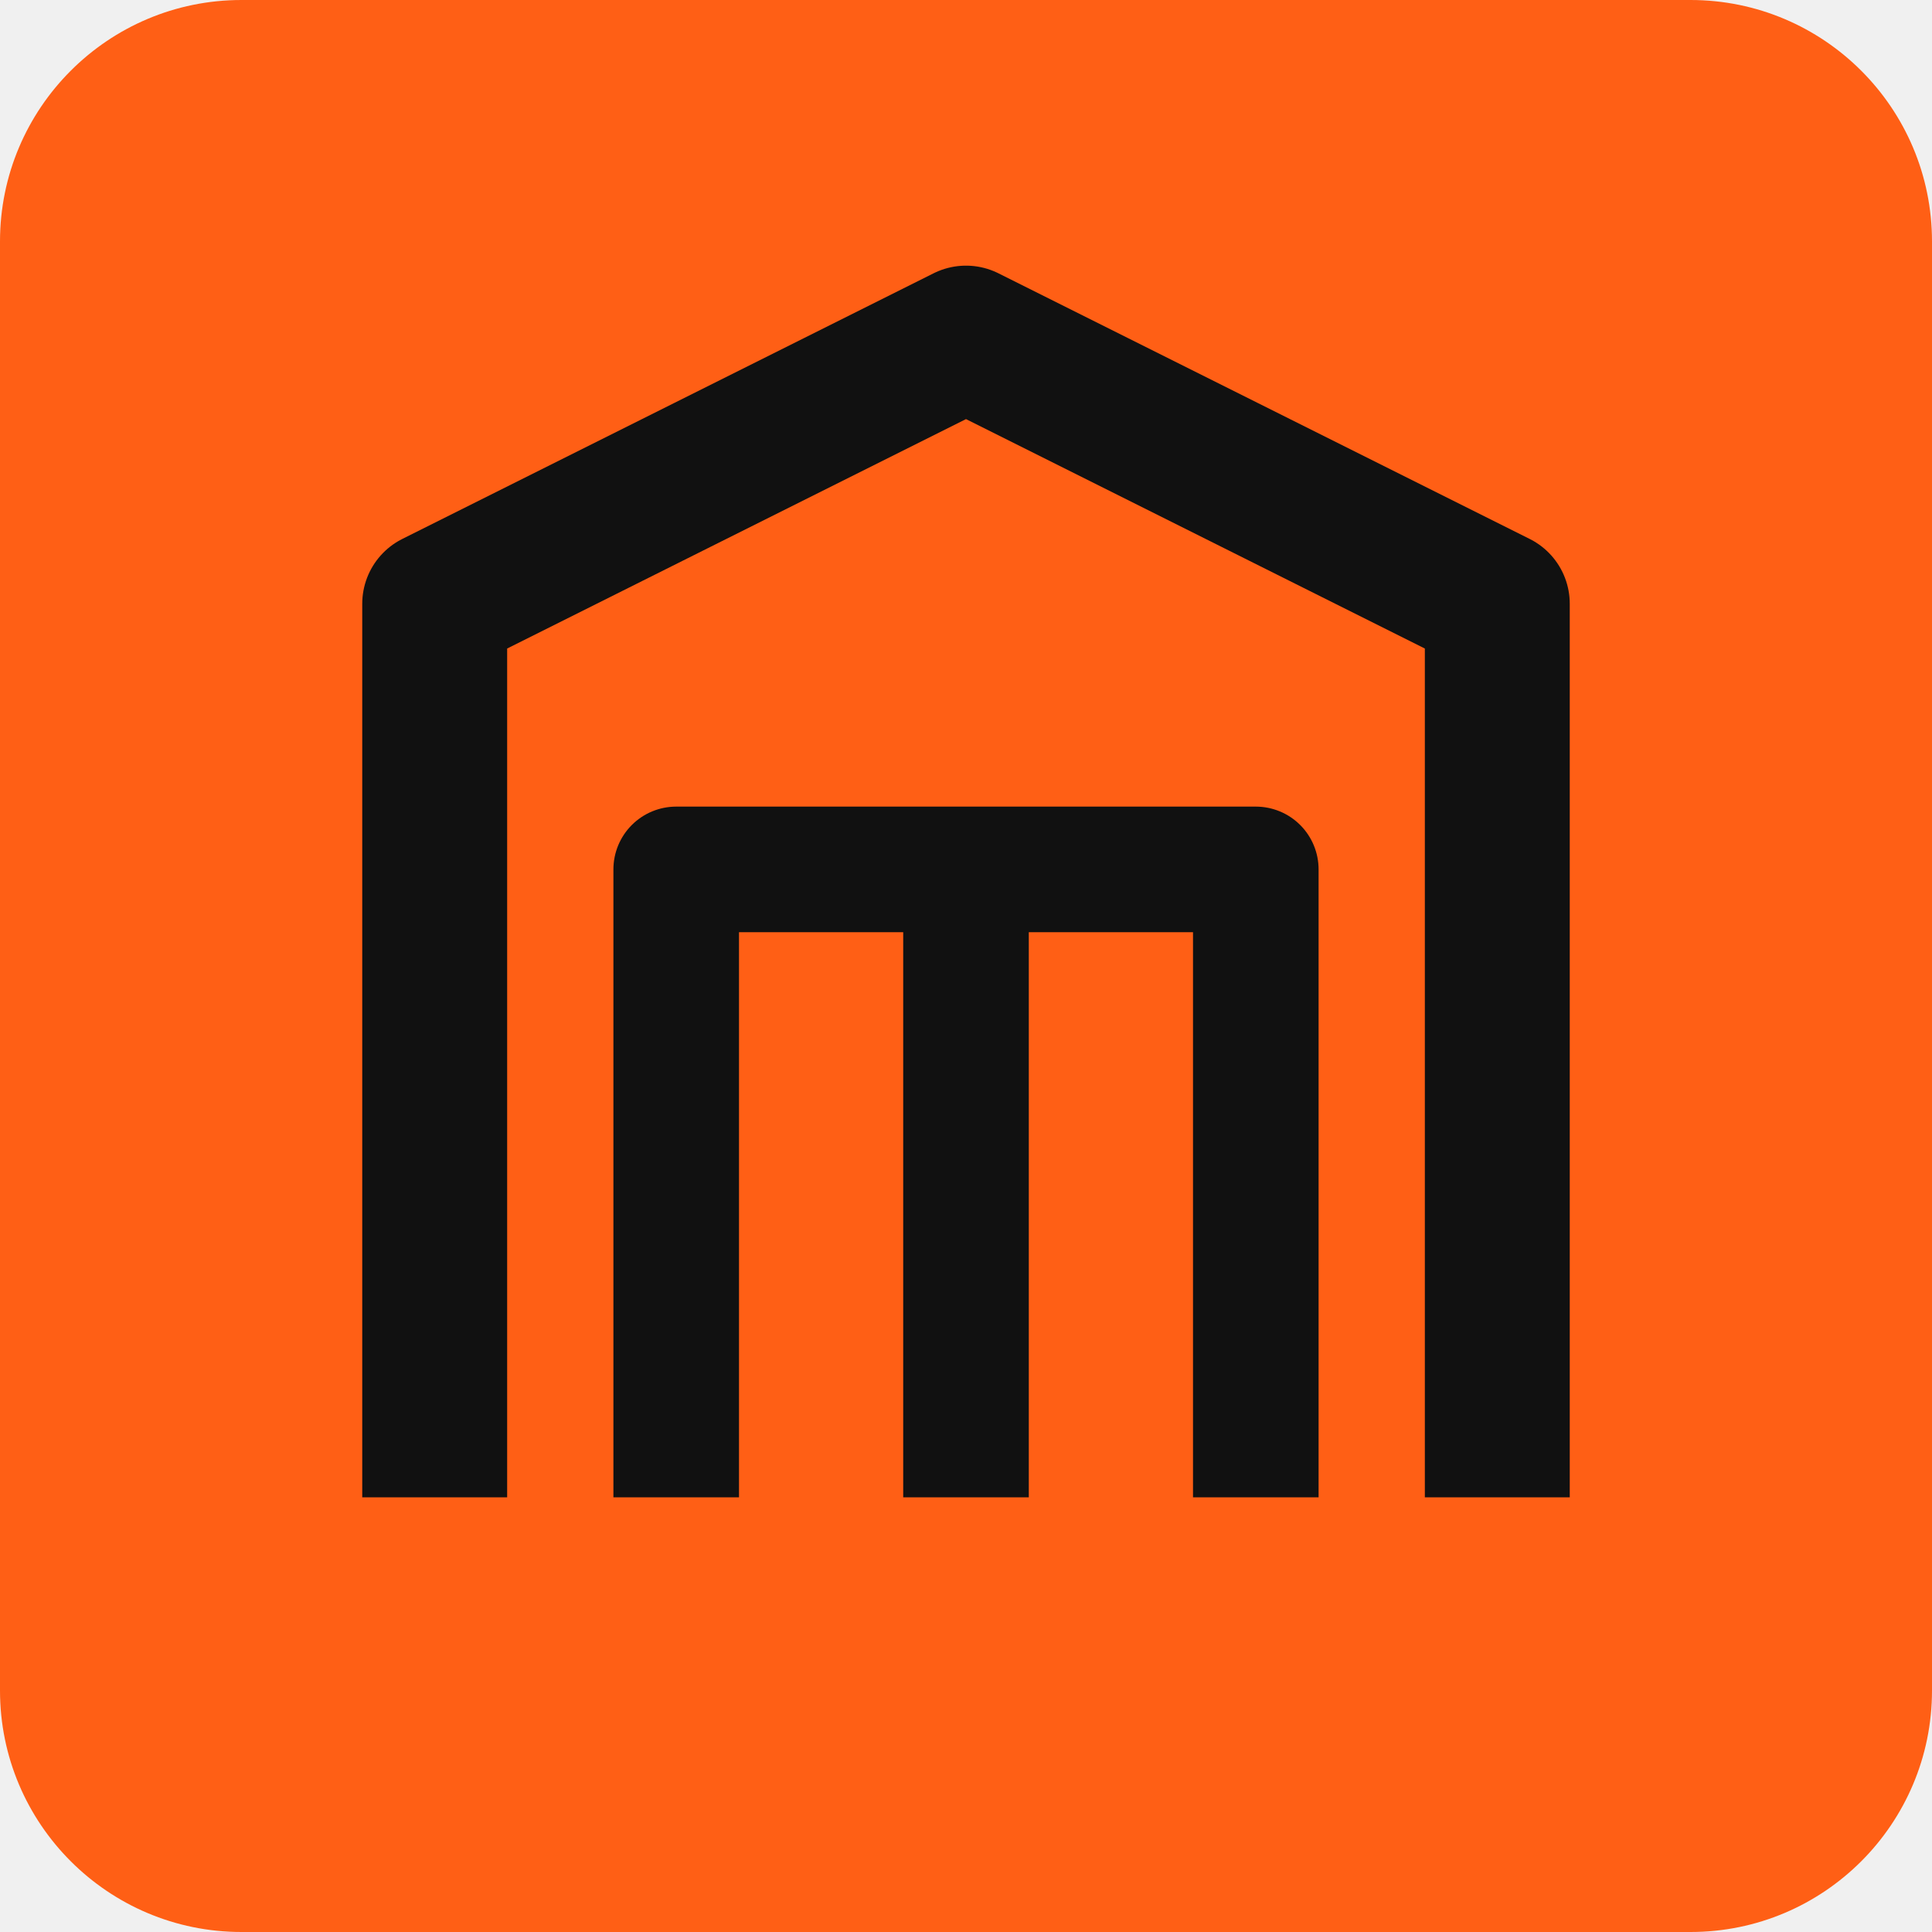
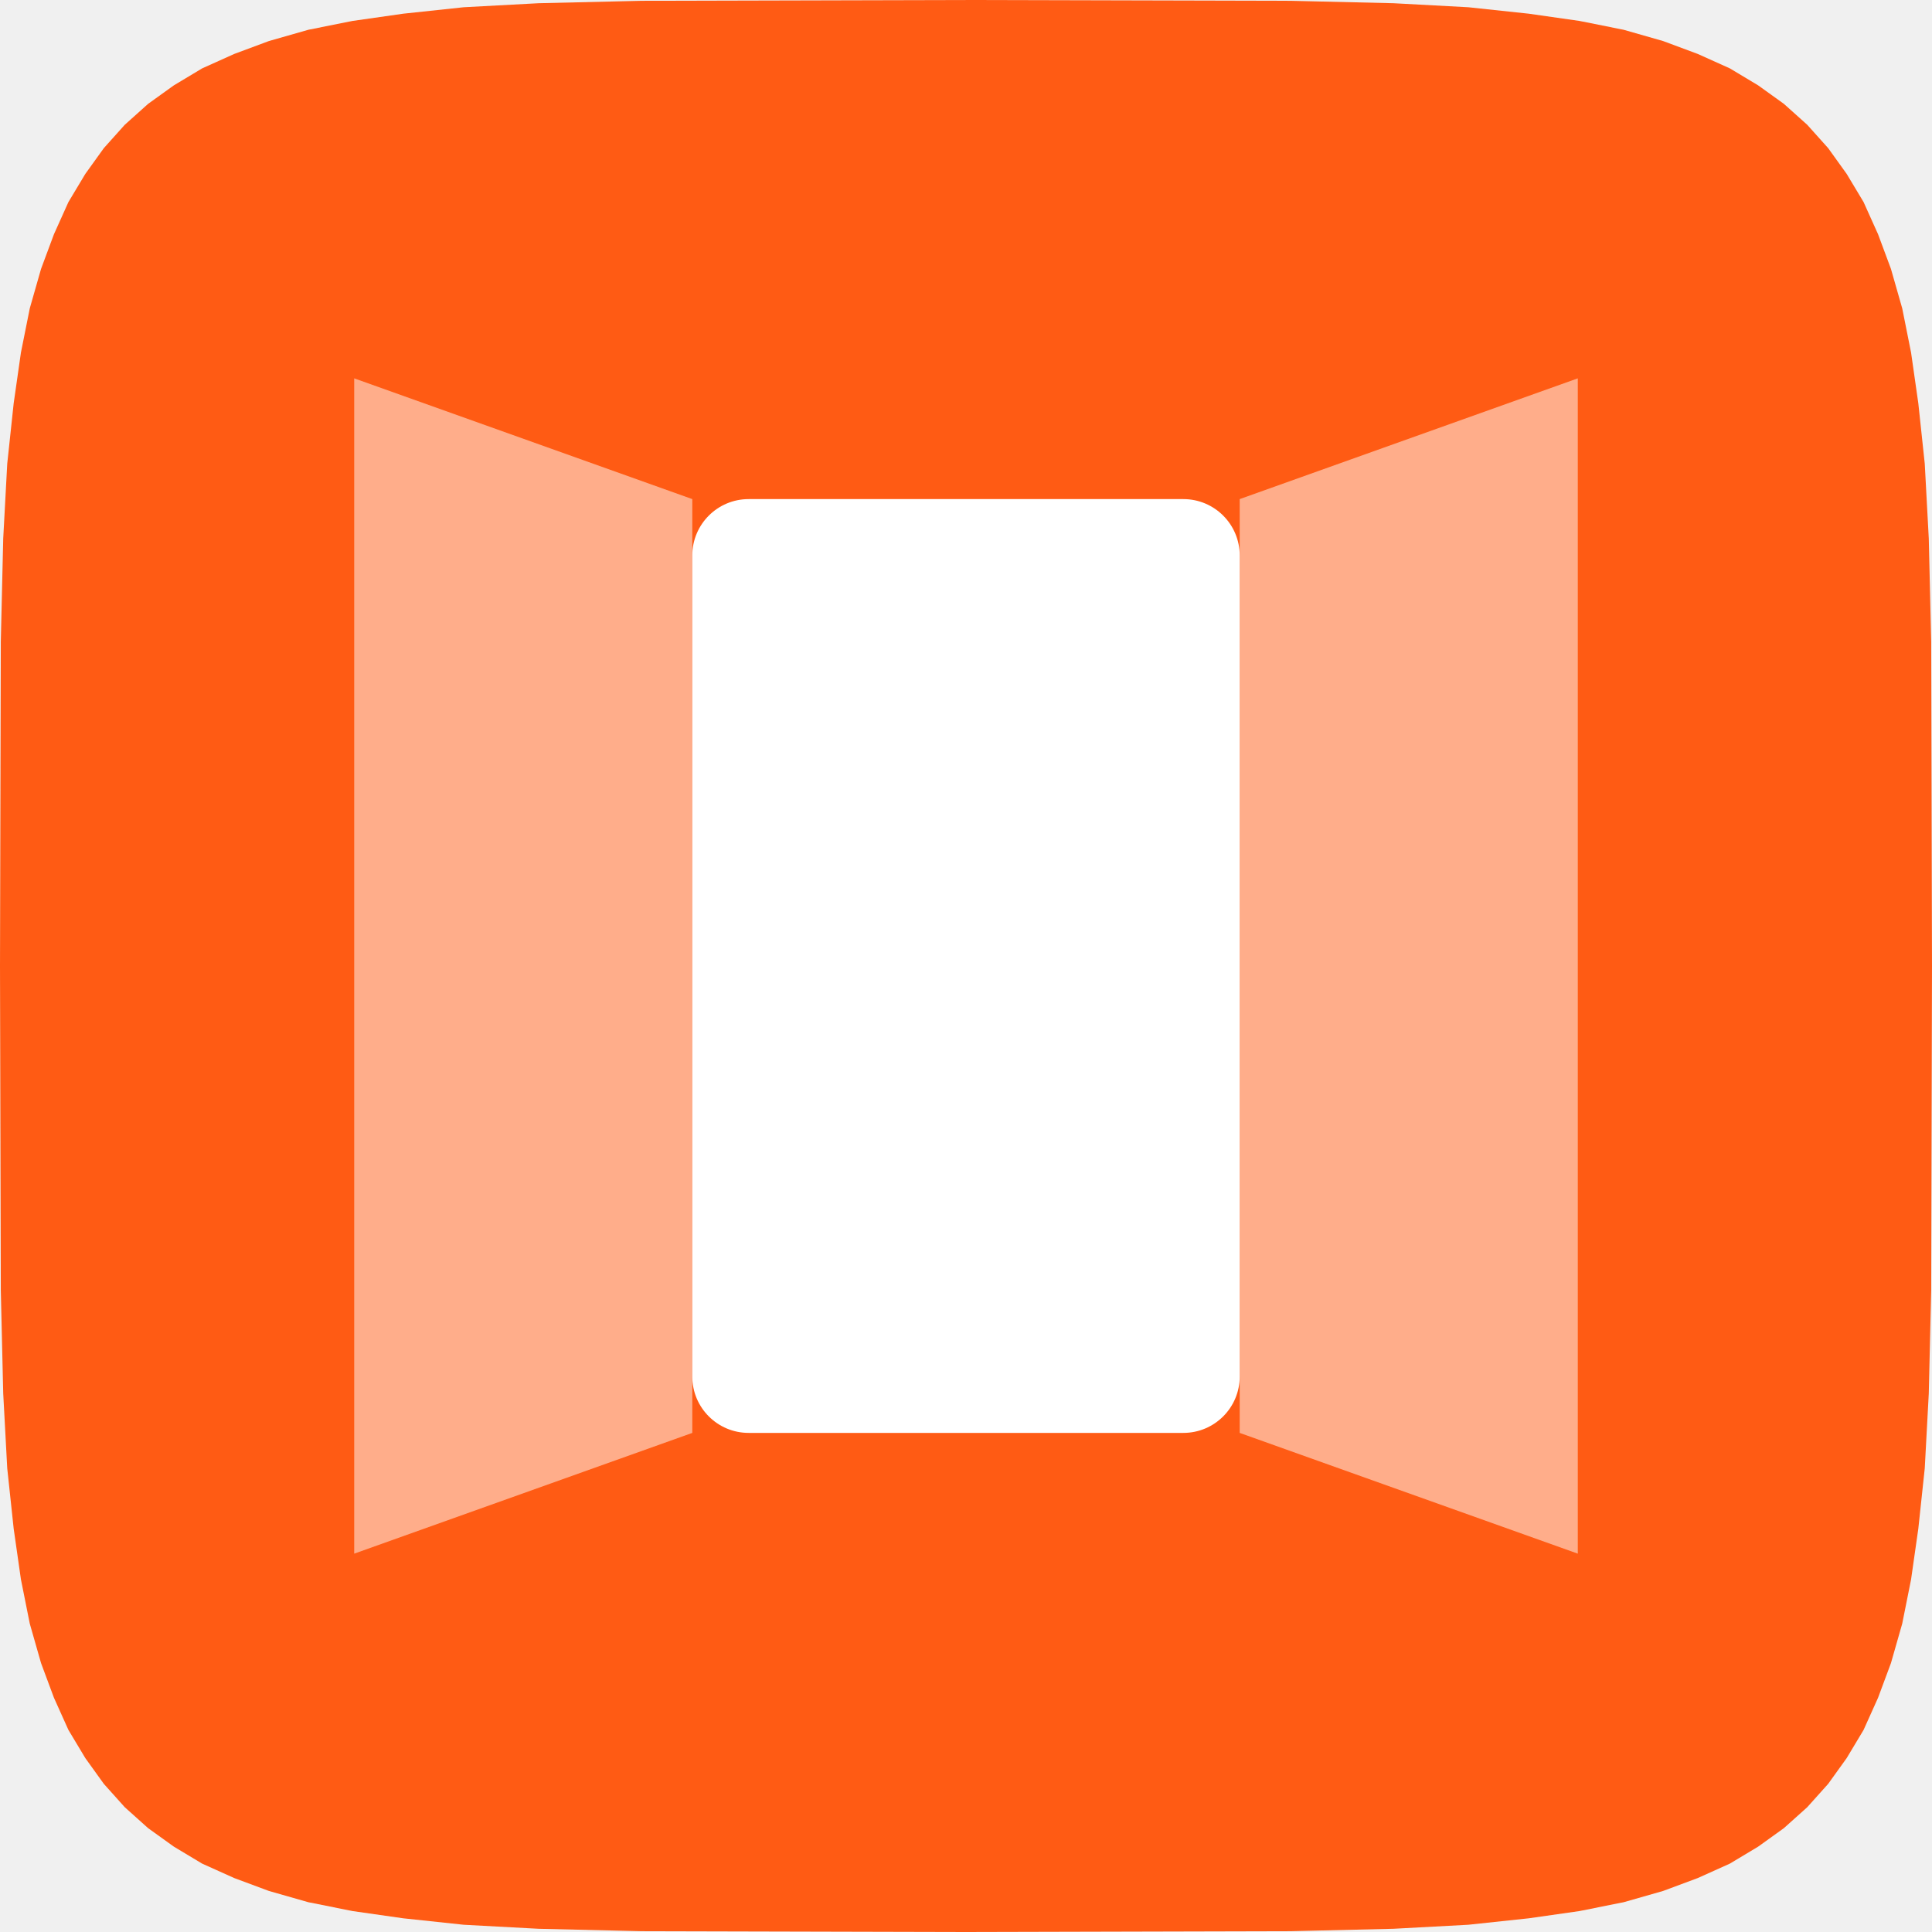
- <svg xmlns="http://www.w3.org/2000/svg" viewBox="0 0 40 40">
-   <rect width="40" height="40" rx="5" fill="#FF5F15" />
-   <path d="M9 31V12.5L20 7l11 5.5V31" fill="none" stroke="#111" stroke-width="3" stroke-linejoin="round" />
-   <path d="M14 31V18h12v13M20 18v13" fill="none" stroke="#111" stroke-width="2.6" stroke-linejoin="round" />
+ <svg xmlns="http://www.w3.org/2000/svg" viewBox="0 0 24 24">
+   <path d="M24.00 12.00L23.99 16.03L23.96 17.31L23.91 18.24L23.83 18.99L23.74 19.62L23.63 20.17L23.49 20.66L23.33 21.09L23.15 21.49L22.94 21.84L22.71 22.16L22.45 22.45L22.16 22.71L21.84 22.94L21.49 23.15L21.09 23.33L20.66 23.49L20.17 23.63L19.62 23.74L18.99 23.83L18.24 23.91L17.31 23.96L16.03 23.99L12.00 24.00L7.97 23.99L6.69 23.96L5.76 23.91L5.01 23.83L4.38 23.74L3.83 23.63L3.34 23.49L2.91 23.33L2.51 23.15L2.16 22.94L1.84 22.71L1.55 22.45L1.29 22.16L1.06 21.84L0.85 21.49L0.67 21.09L0.51 20.66L0.37 20.17L0.26 19.62L0.17 18.99L0.09 18.24L0.04 17.31L0.01 16.03L0.00 12.00L0.01 7.97L0.04 6.69L0.09 5.76L0.17 5.01L0.26 4.38L0.37 3.83L0.51 3.34L0.67 2.91L0.85 2.51L1.06 2.16L1.29 1.84L1.55 1.55L1.84 1.29L2.16 1.06L2.51 0.85L2.91 0.67L3.34 0.51L3.83 0.37L4.38 0.26L5.01 0.17L5.76 0.09L6.69 0.04L7.97 0.01L12.00 0.00L16.03 0.01L17.31 0.04L18.24 0.09L18.99 0.17L19.62 0.26L20.17 0.37L20.66 0.51L21.09 0.67L21.49 0.85L21.84 1.06L22.16 1.29L22.45 1.55L22.71 1.84L22.94 2.16L23.15 2.51L23.33 2.91L23.49 3.34L23.63 3.83L23.74 4.38L23.83 5.01L23.91 5.76L23.96 6.69L23.99 7.97L24.00 12.00Z" fill="#FF5B14" />
+   <path d="M8.6 6.2 4.4 4.7v14.6l4.2-1.5zM15.4 6.2l4.2-1.5v14.6l-4.2-1.5z" fill="#fff" fill-opacity=".5" />
+   <rect x="8.6" y="6.2" width="6.8" height="11.6" rx=".7" fill="#fff" />
</svg>
